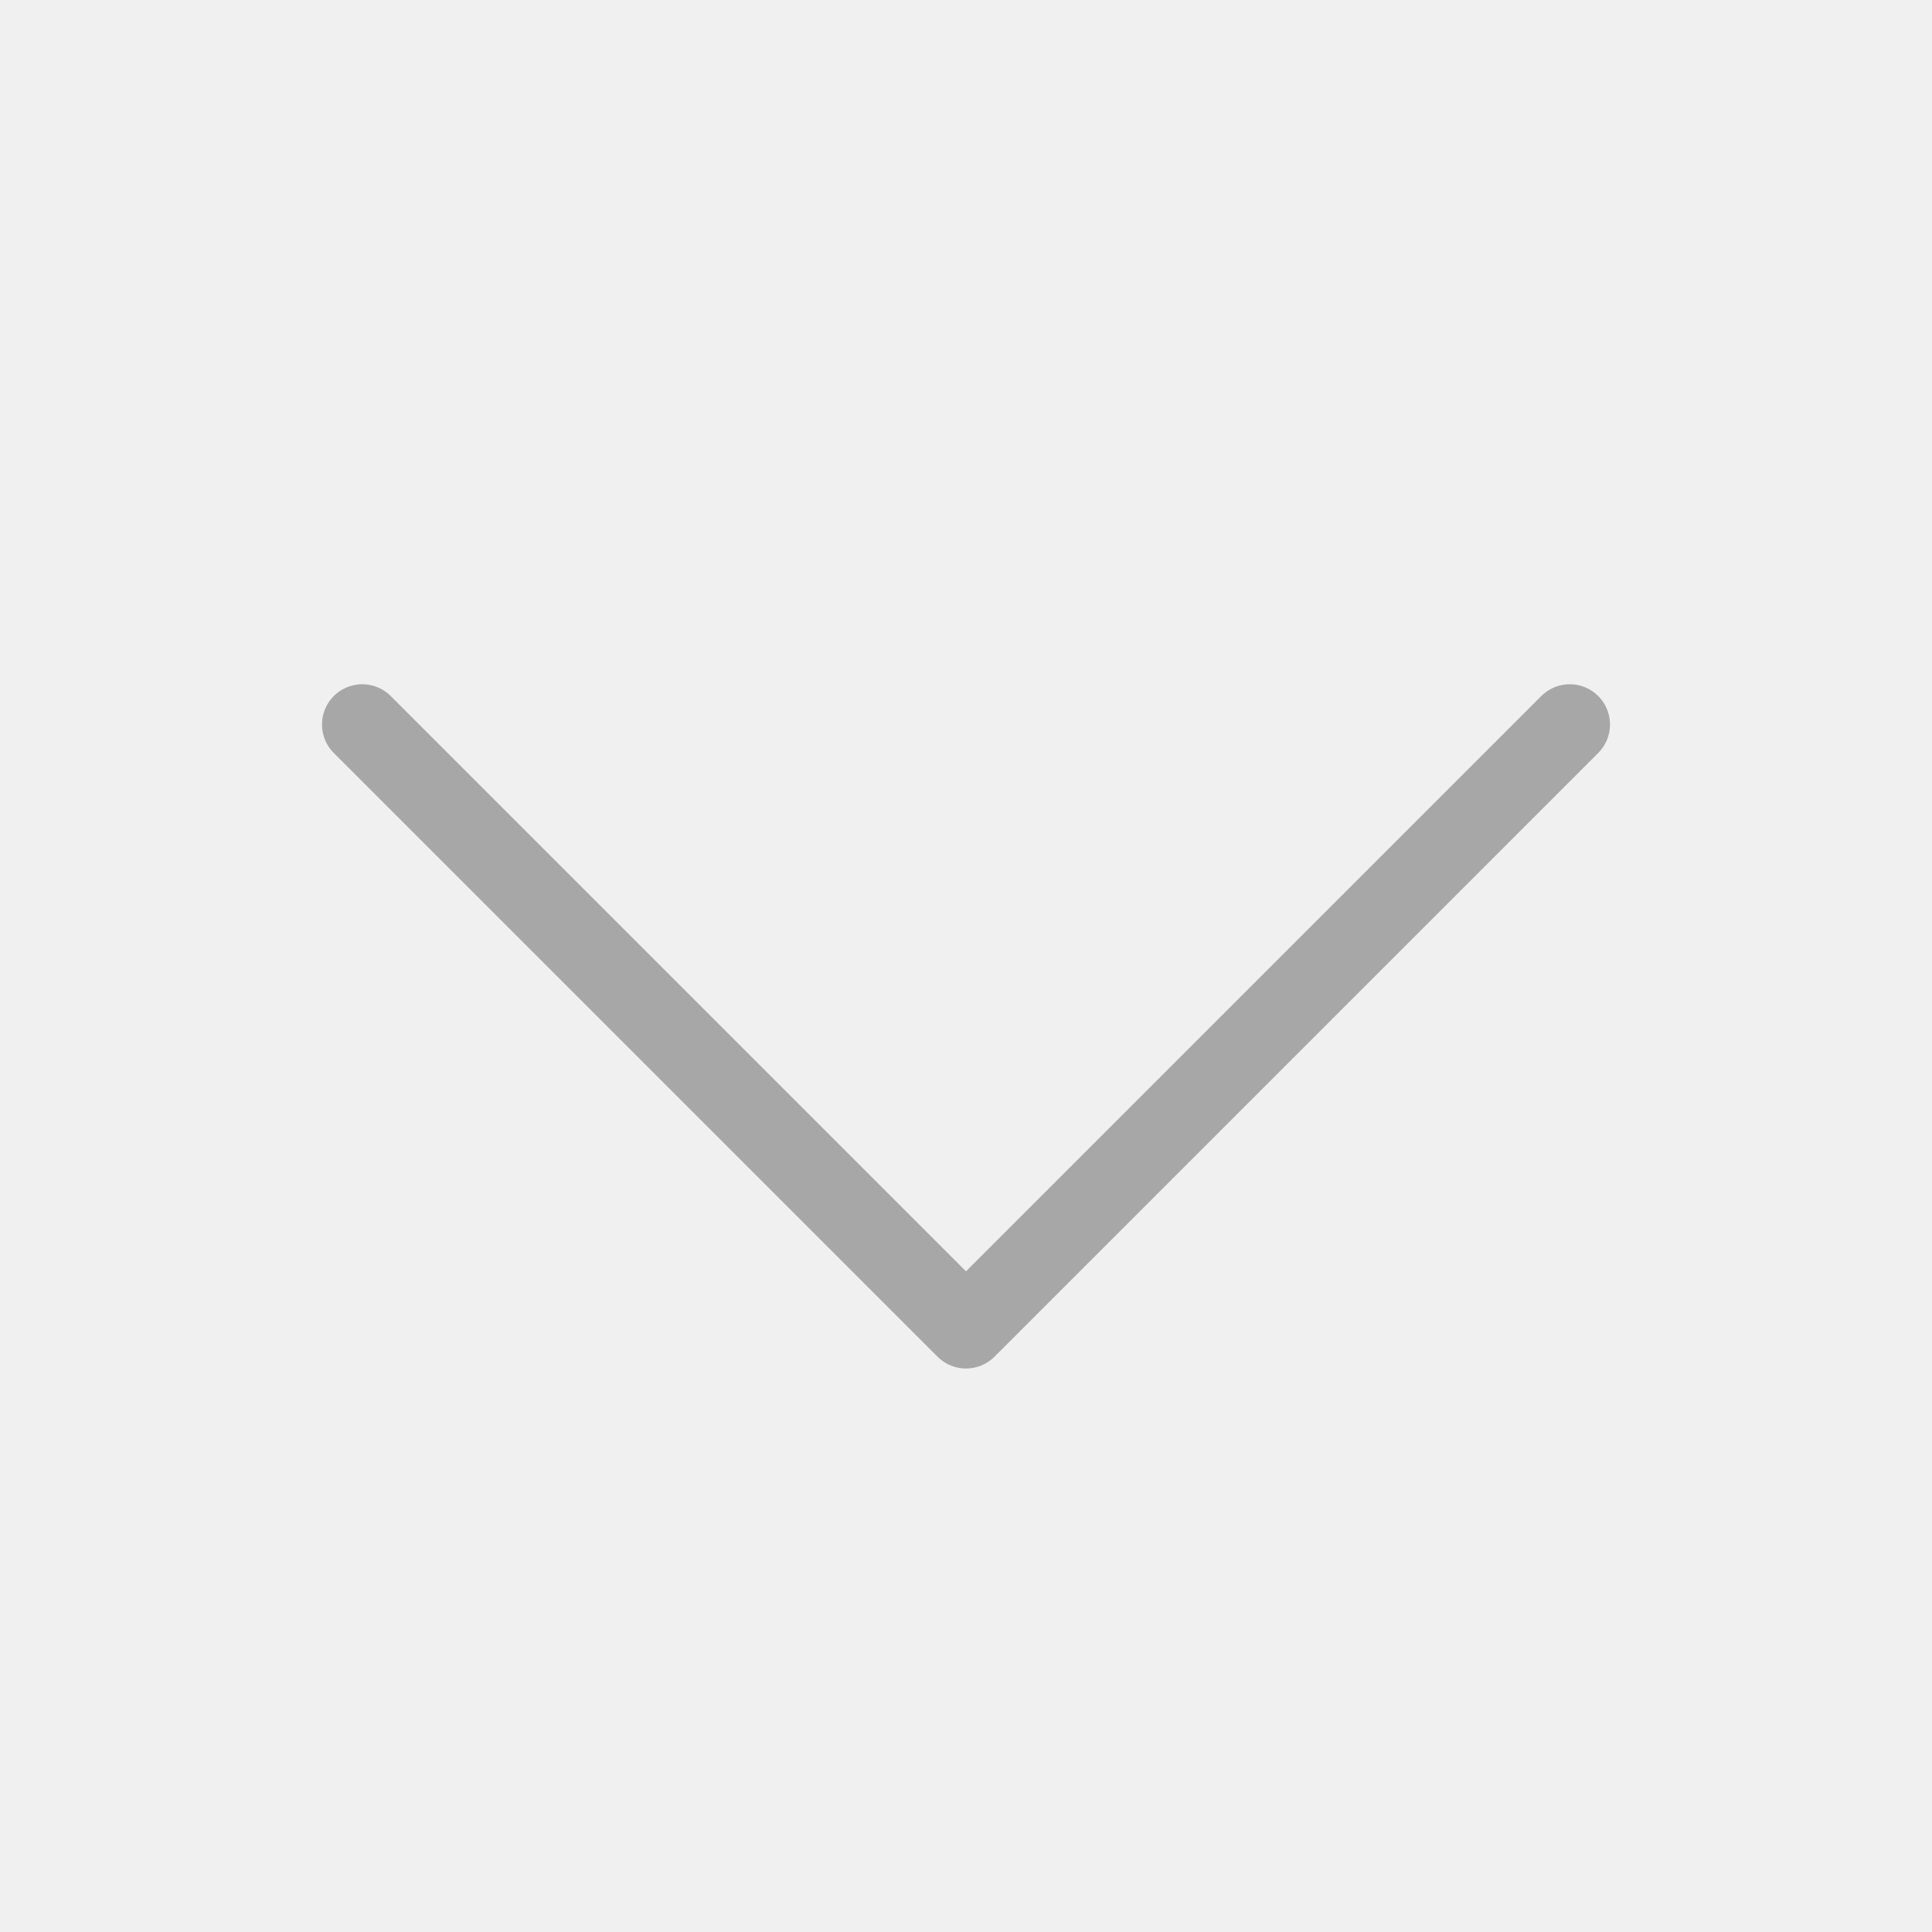
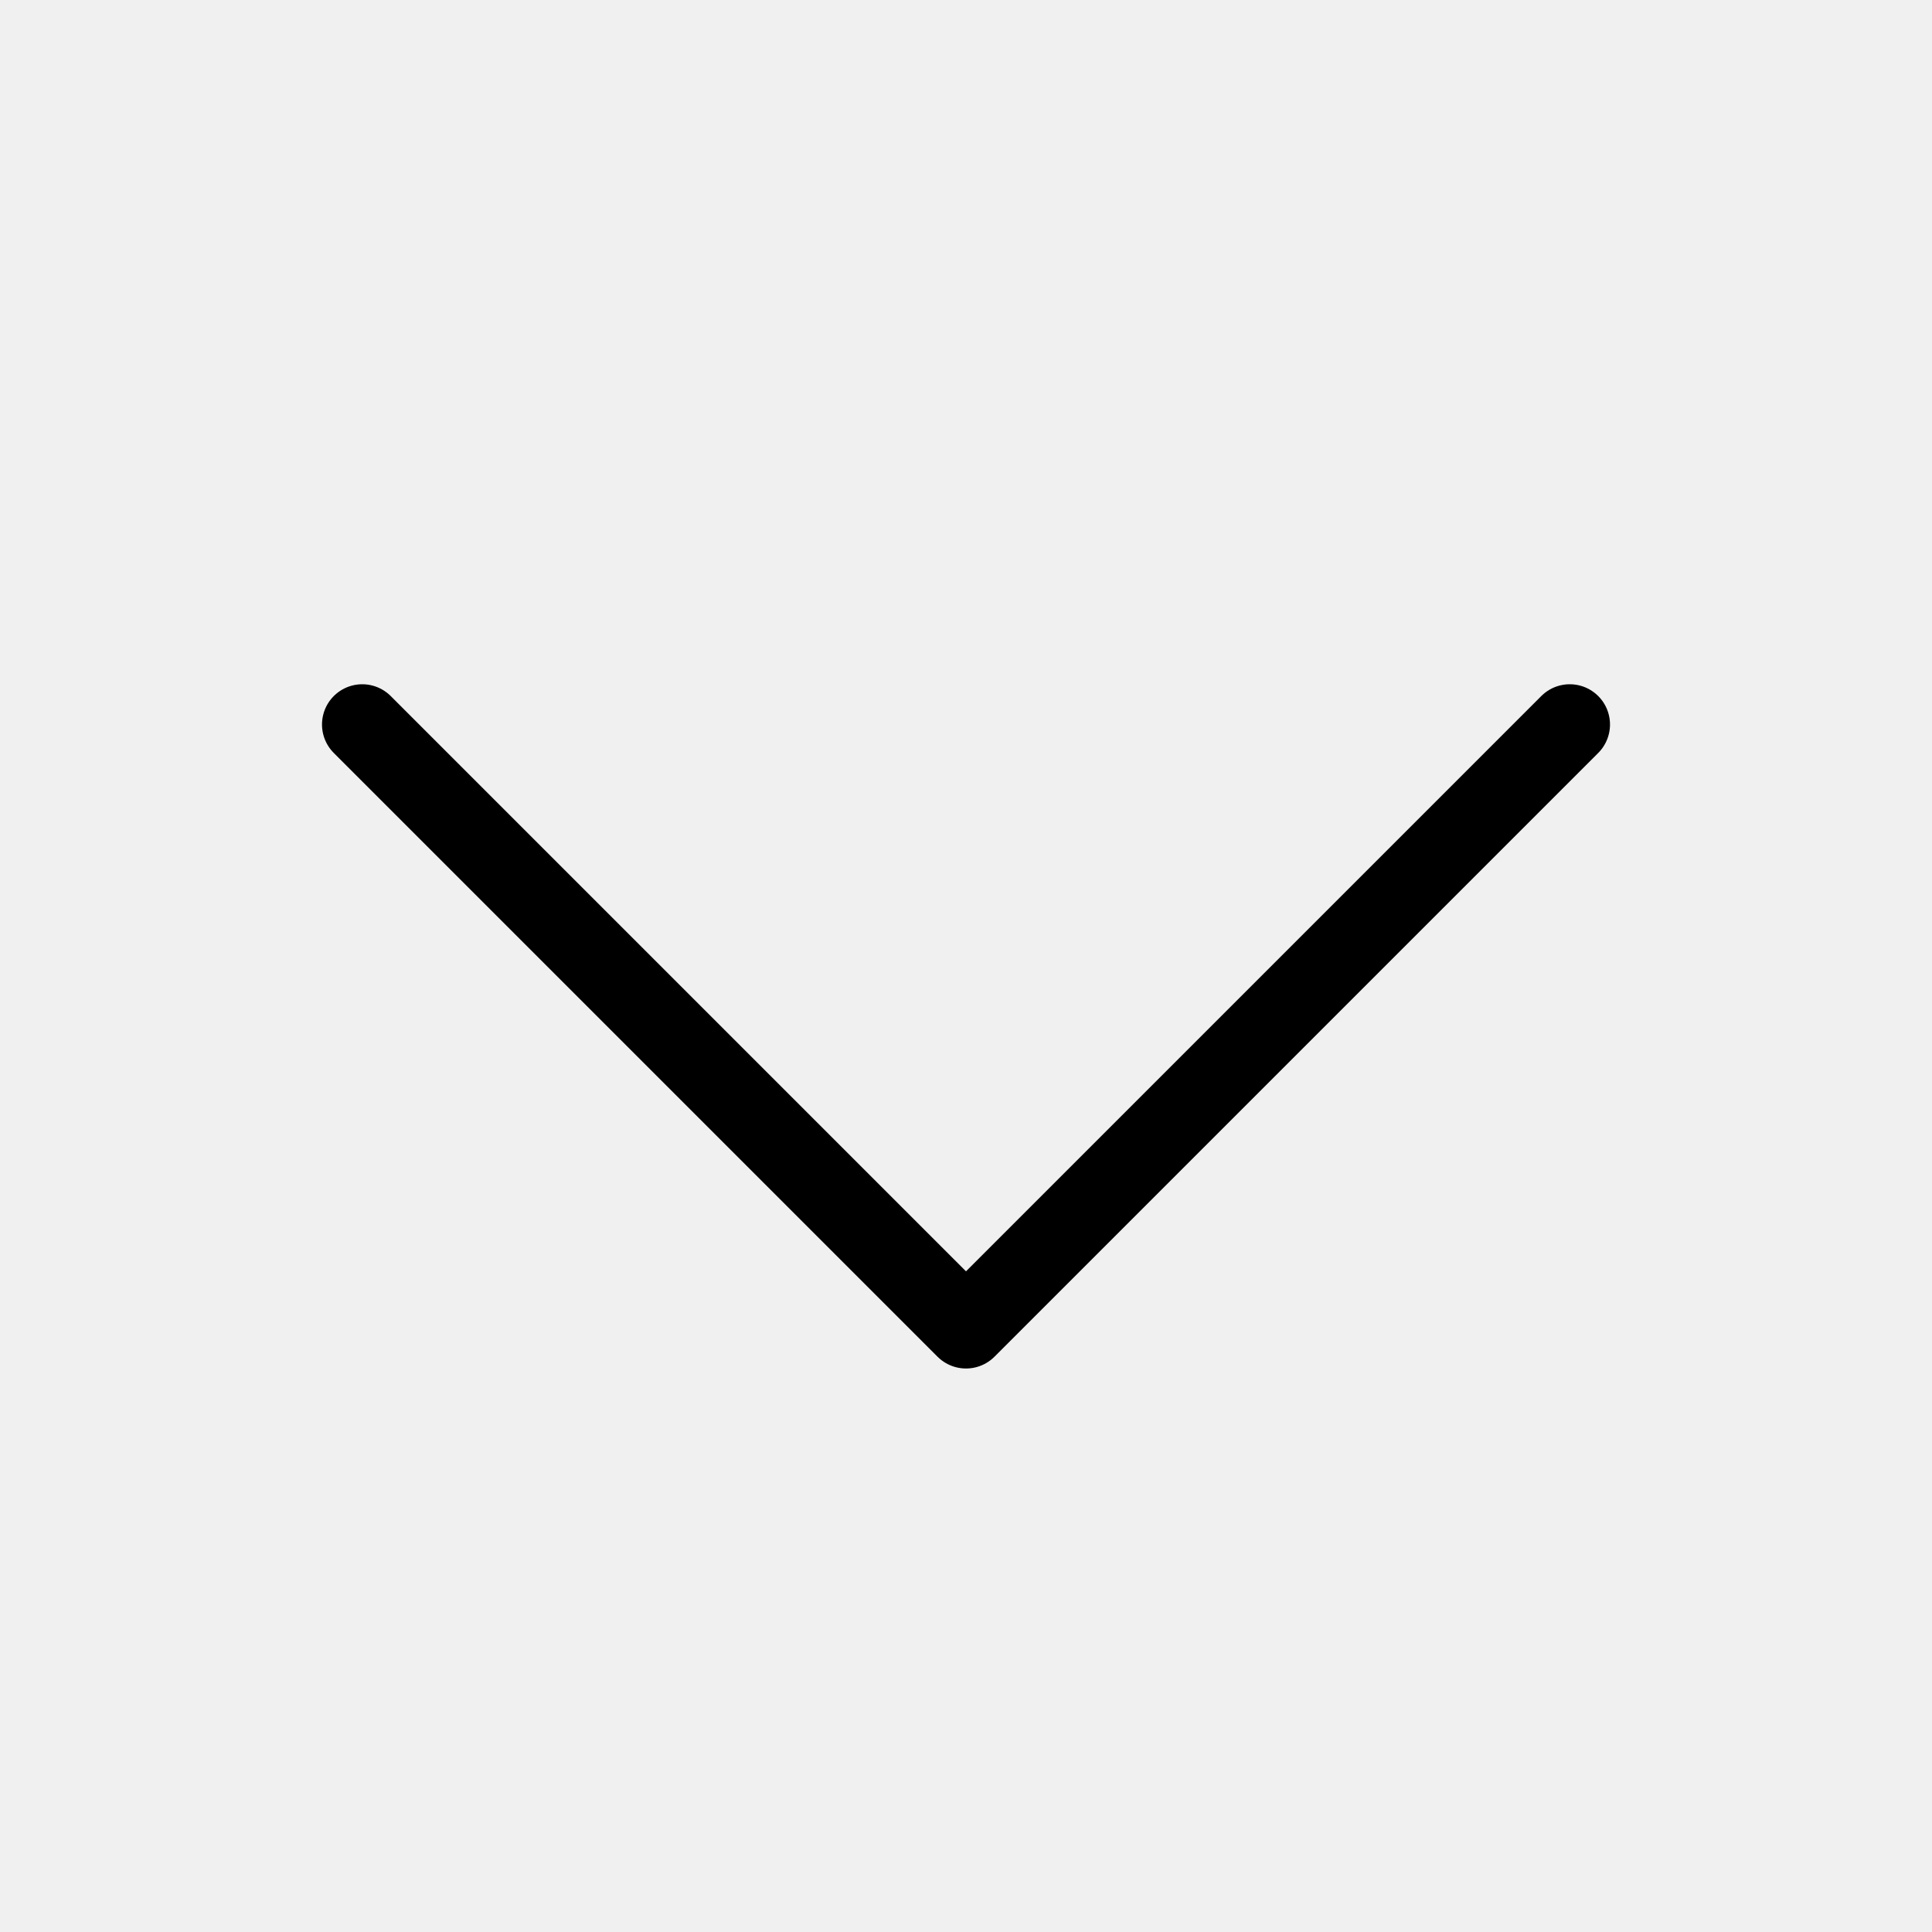
<svg xmlns="http://www.w3.org/2000/svg" width="24" height="24" viewBox="0 0 24 24" fill="none">
  <g clip-path="url(#clip0_896_1320)">
-     <path d="M19.5 9L12 16.5L4.5 9" stroke="#A7A7A7" stroke-linecap="round" stroke-linejoin="round" />
+     <path d="M19.5 9L12 16.5L4.5 9" stroke="currentColor" stroke-linecap="round" stroke-linejoin="round" />
  </g>
  <defs>
    <clipPath id="clip0_896_1320">
      <rect width="24" height="24" fill="white" />
    </clipPath>
  </defs>
</svg>
